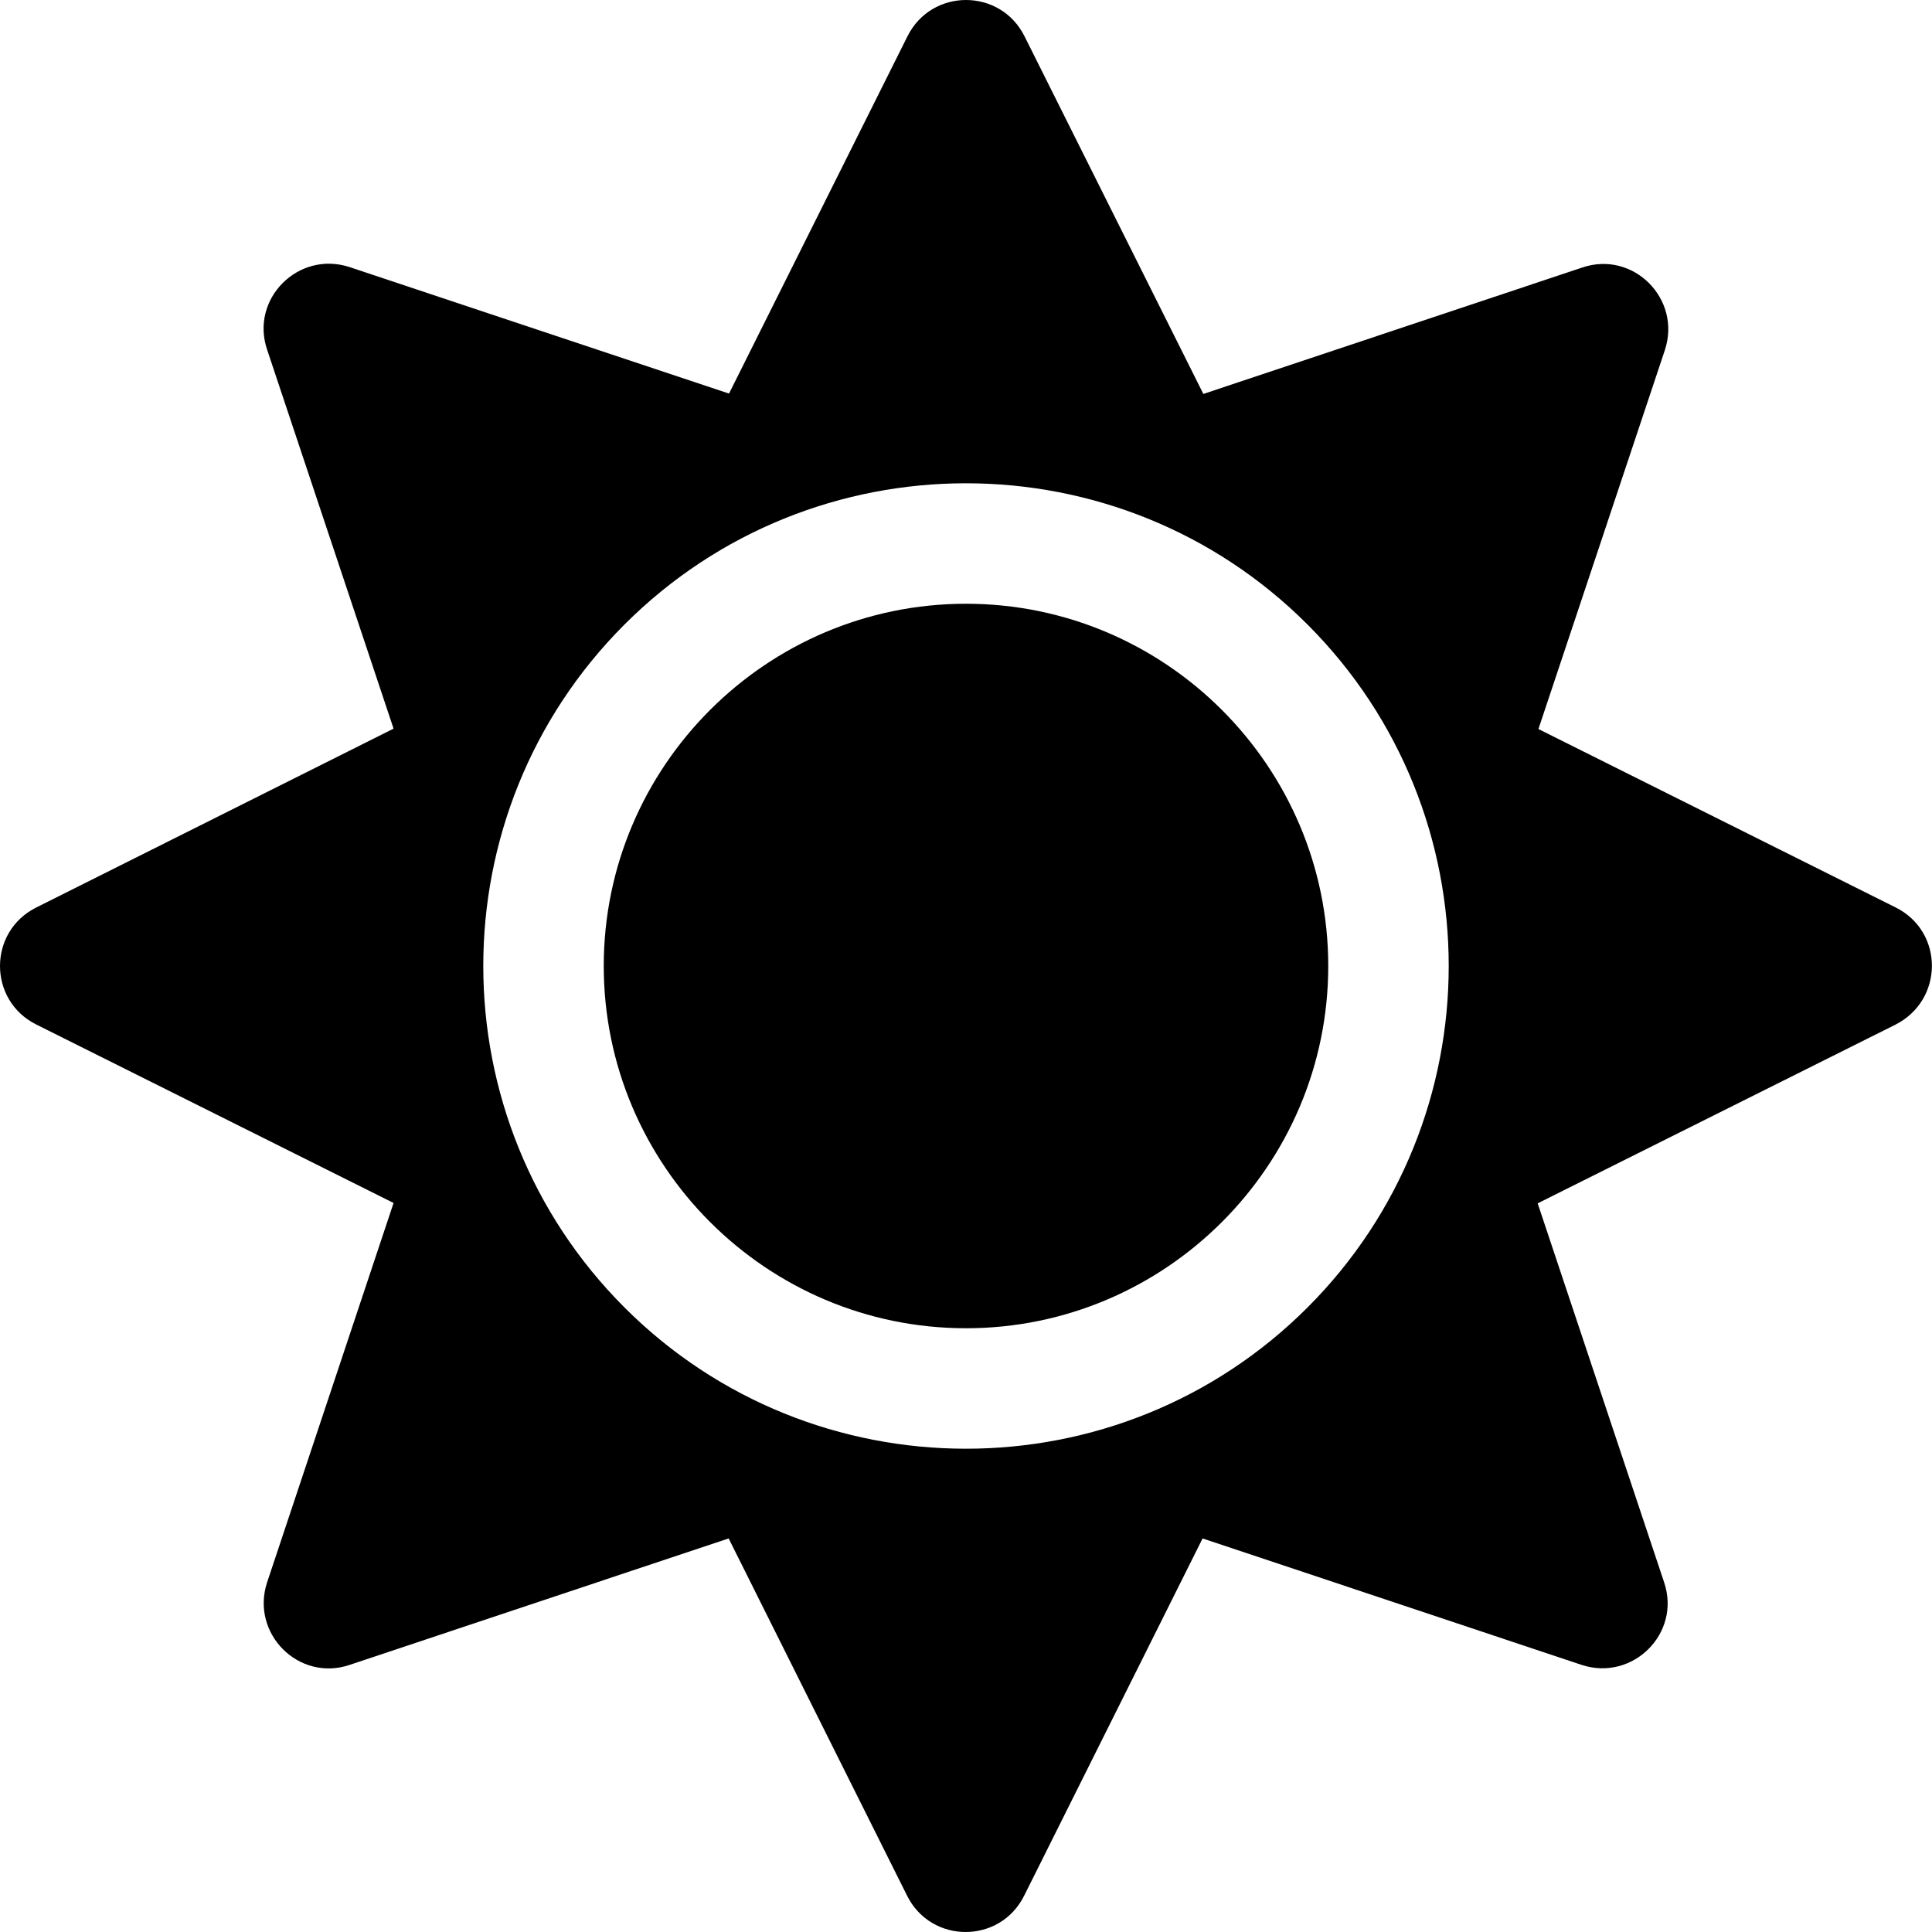
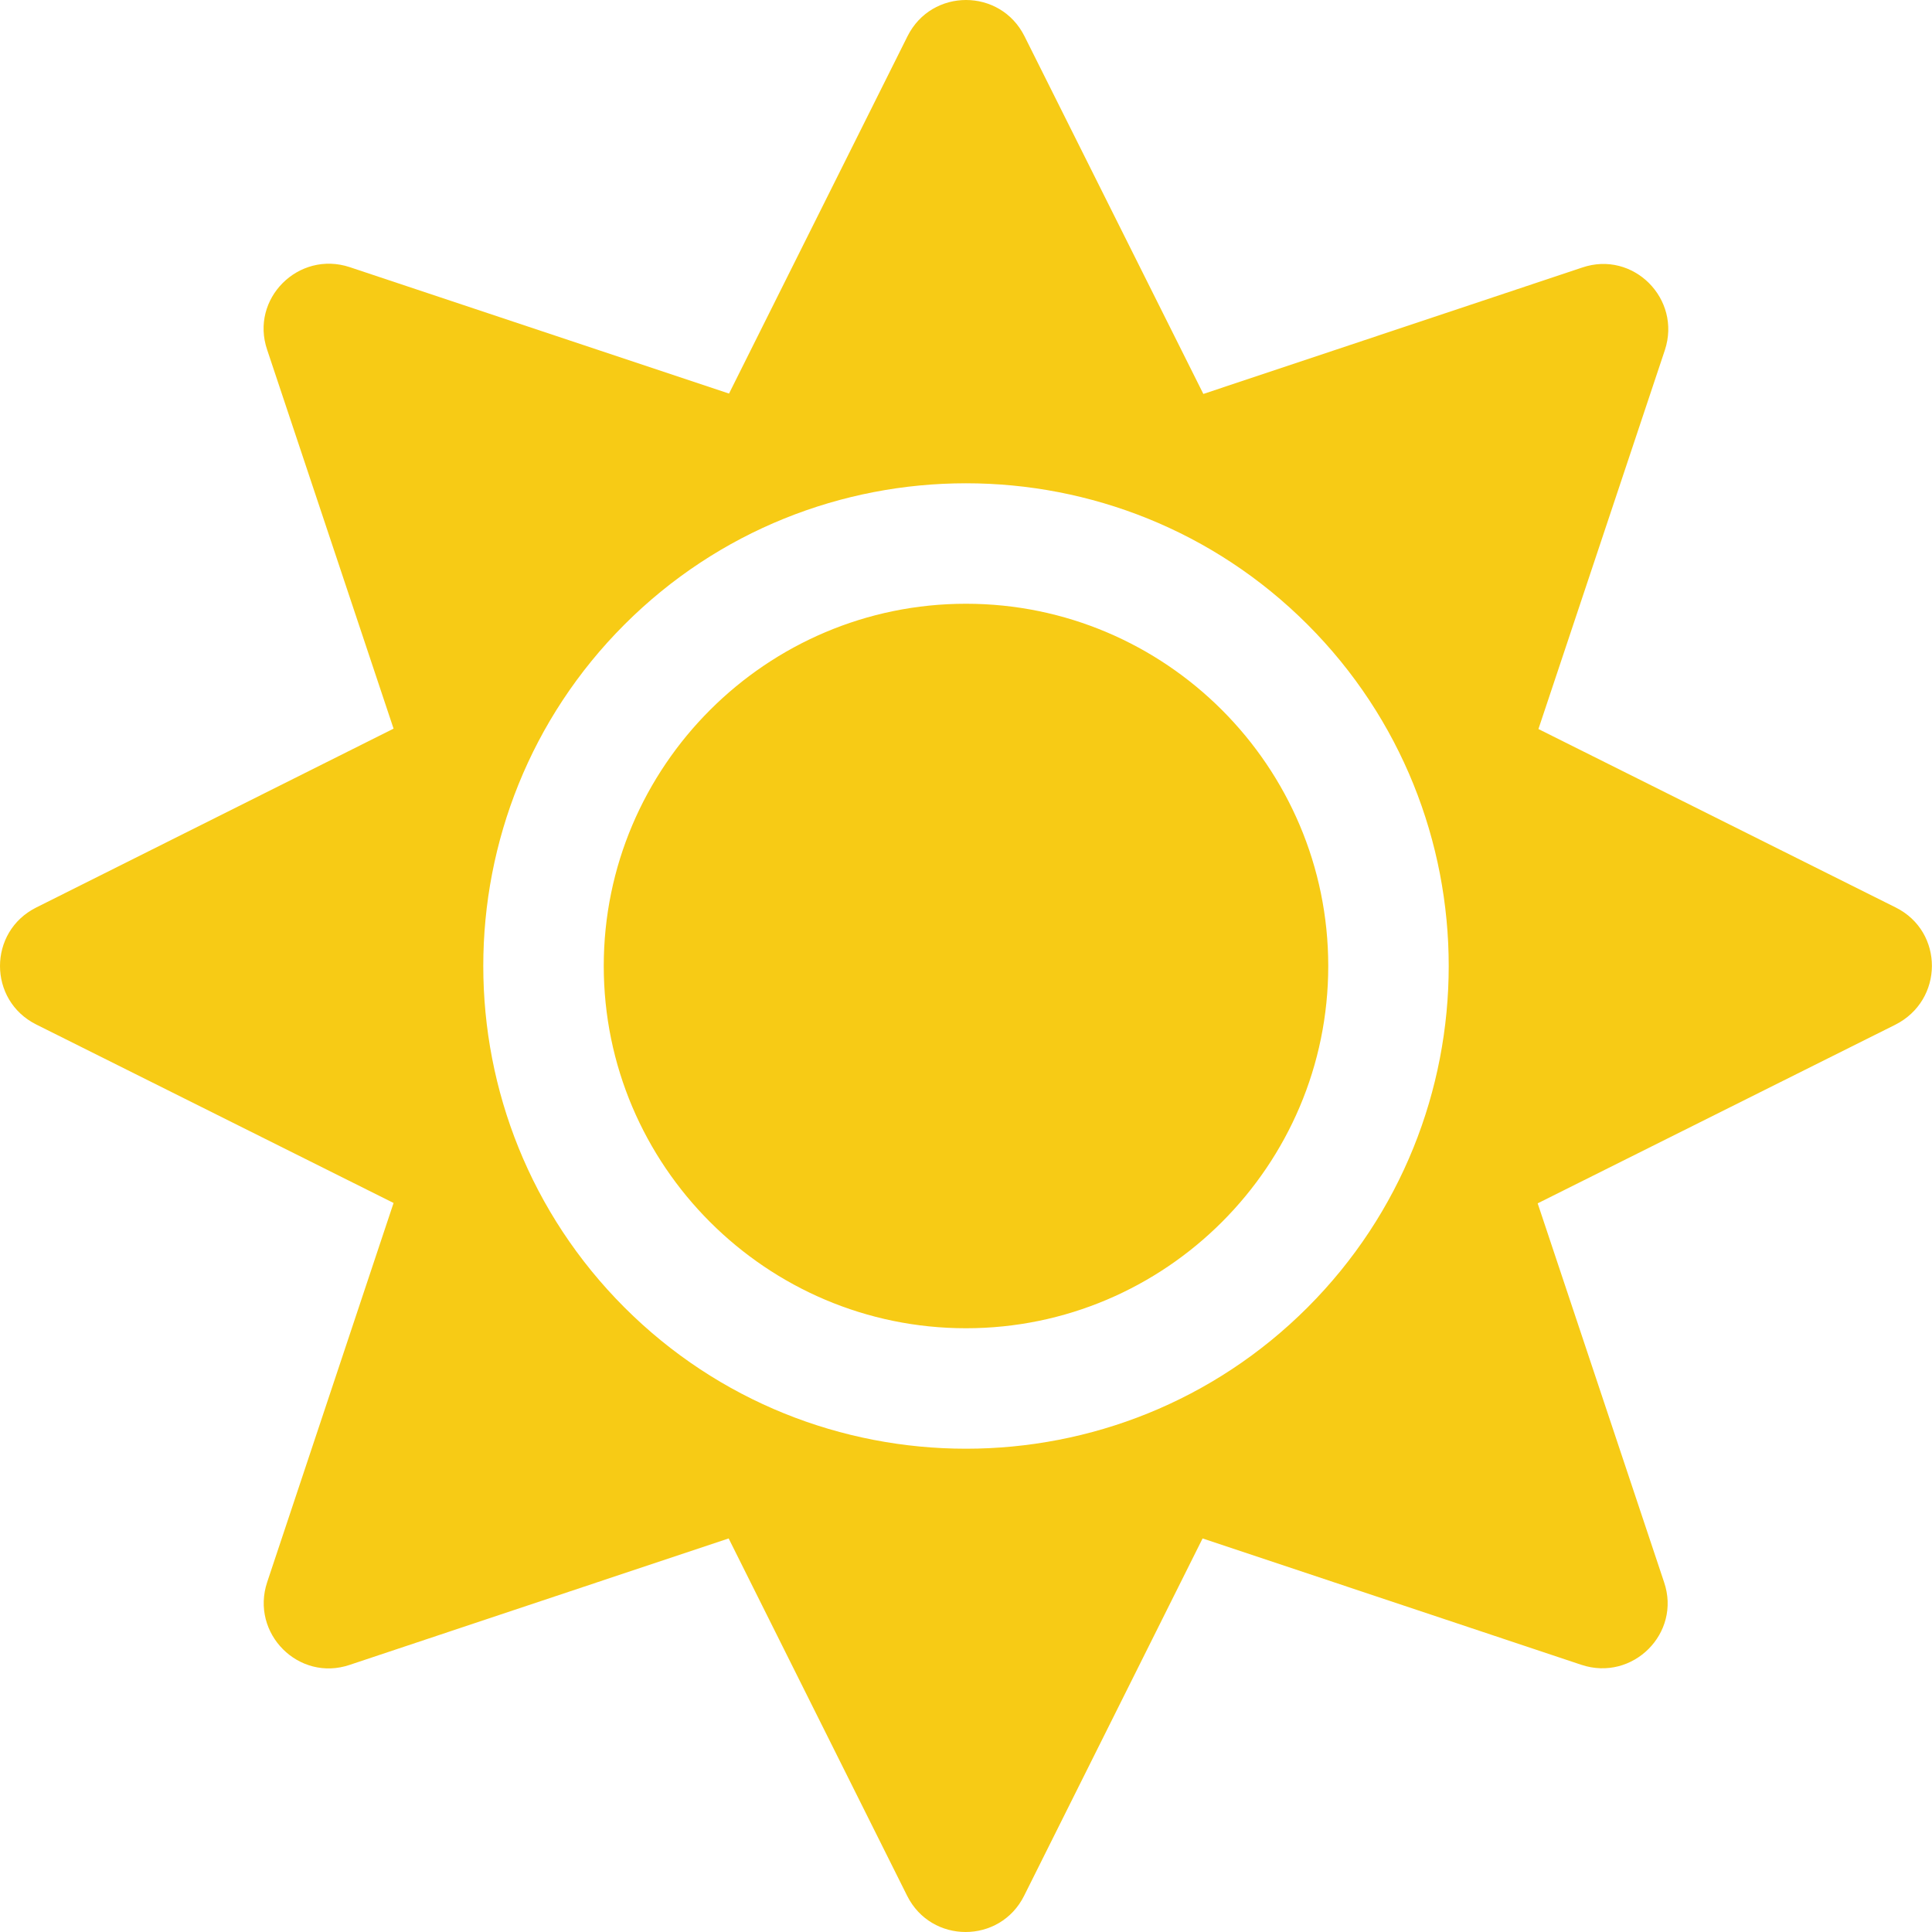
<svg xmlns="http://www.w3.org/2000/svg" aria-hidden="true" focusable="false" data-prefix="fas" data-icon="sun" class="svg-inline--fa fa-sun fa-w-16" role="img" viewBox="0 0 512 512">
-   <path fill="currentColor" d="M256 160c-52.9 0-96 43.1-96 96s43.1 96 96 96 96-43.1 96-96-43.1-96-96-96zm246.4 80.5l-94.7-47.3 33.5-100.4c4.5-13.6-8.4-26.5-21.9-21.9l-100.4 33.5-47.4-94.8c-6.4-12.8-24.6-12.8-31 0l-47.3 94.7L92.7 70.8c-13.6-4.5-26.5 8.4-21.9 21.9l33.5 100.4-94.7 47.4c-12.8 6.4-12.8 24.6 0 31l94.7 47.3-33.5 100.5c-4.5 13.6 8.4 26.5 21.9 21.9l100.4-33.5 47.3 94.7c6.4 12.8 24.6 12.8 31 0l47.3-94.7 100.4 33.5c13.6 4.5 26.5-8.4 21.9-21.9l-33.5-100.4 94.7-47.3c13-6.5 13-24.7.2-31.1zm-155.9 106c-49.9 49.9-131.1 49.9-181 0-49.9-49.9-49.9-131.1 0-181 49.9-49.9 131.1-49.9 181 0 49.9 49.9 49.9 131.1 0 181z" />
+   <path fill="#f7cb15" d="M256 160c-52.9 0-96 43.1-96 96s43.1 96 96 96 96-43.1 96-96-43.1-96-96-96zm246.4 80.5l-94.7-47.3 33.5-100.4c4.5-13.6-8.4-26.5-21.9-21.9l-100.4 33.5-47.4-94.8c-6.4-12.8-24.6-12.8-31 0l-47.3 94.7L92.7 70.8c-13.6-4.5-26.5 8.4-21.9 21.9l33.5 100.4-94.7 47.4c-12.8 6.4-12.8 24.6 0 31l94.7 47.3-33.5 100.5c-4.5 13.6 8.4 26.5 21.9 21.9l100.4-33.5 47.3 94.7c6.4 12.8 24.6 12.8 31 0l47.3-94.7 100.4 33.5c13.6 4.5 26.5-8.4 21.9-21.9l-33.5-100.4 94.7-47.3c13-6.5 13-24.7.2-31.1zm-155.9 106c-49.9 49.9-131.1 49.9-181 0-49.9-49.9-49.9-131.1 0-181 49.9-49.9 131.1-49.9 181 0 49.9 49.9 49.9 131.1 0 181z" />
</svg>
